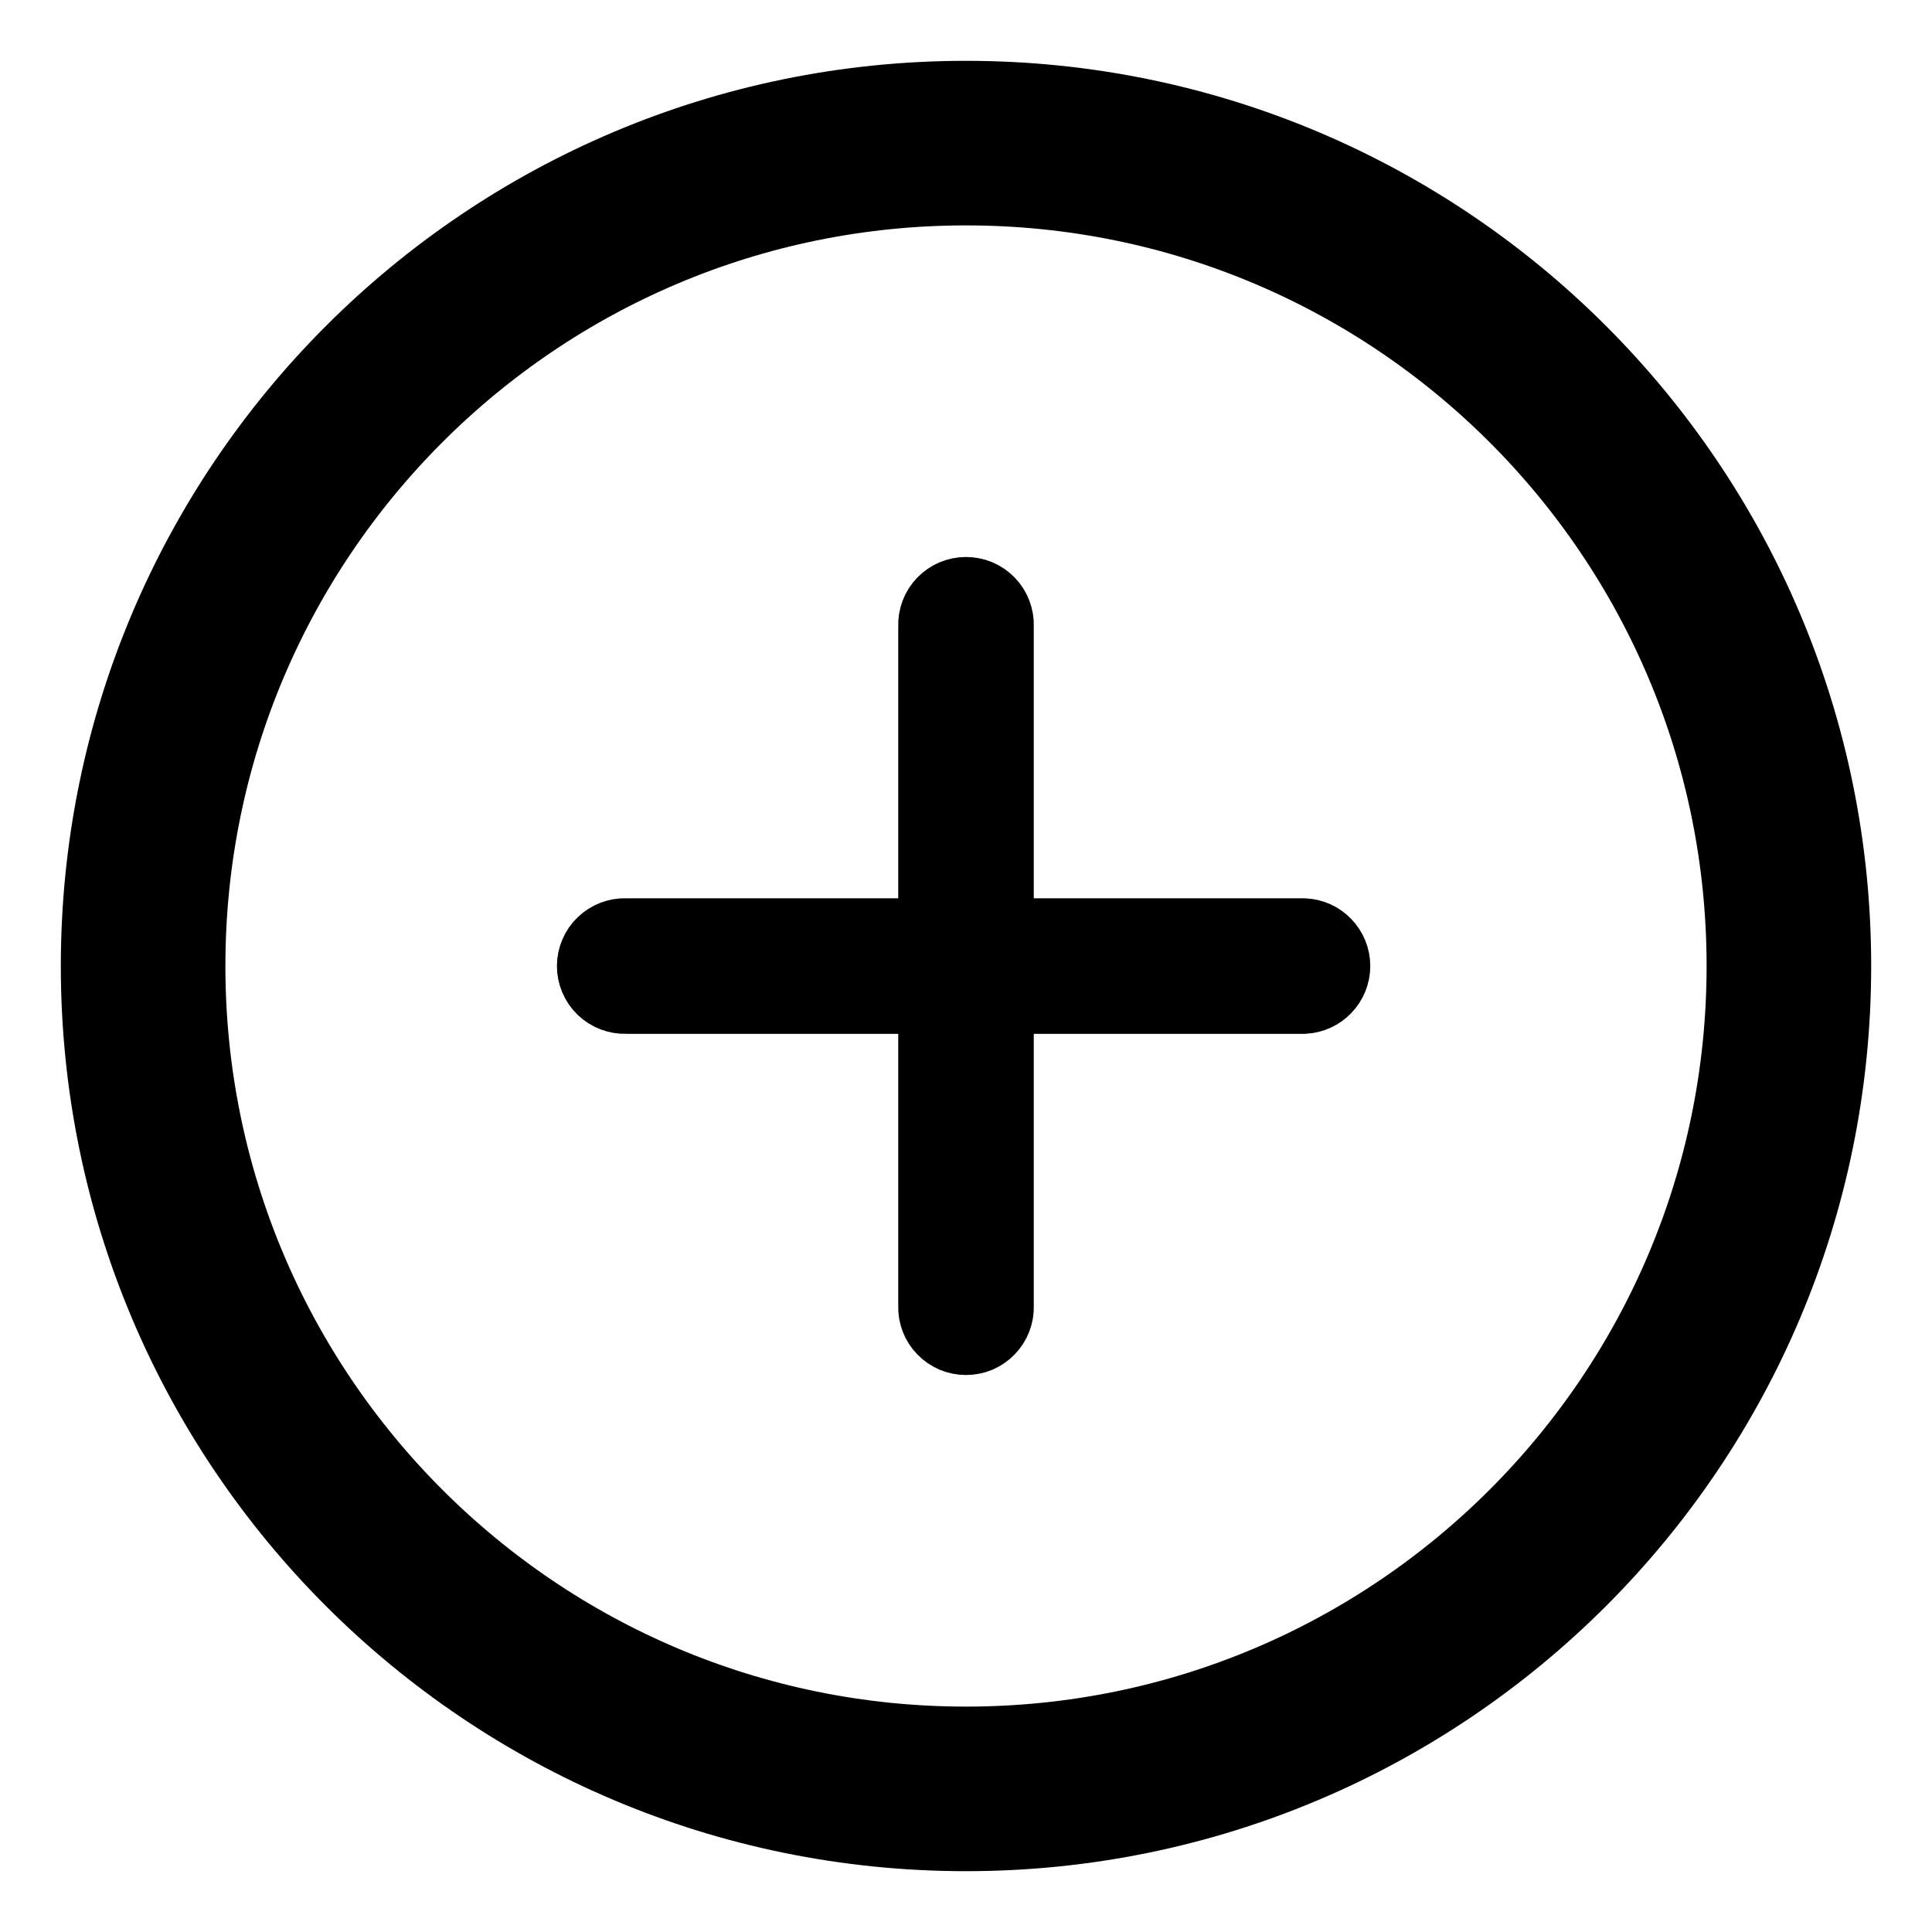
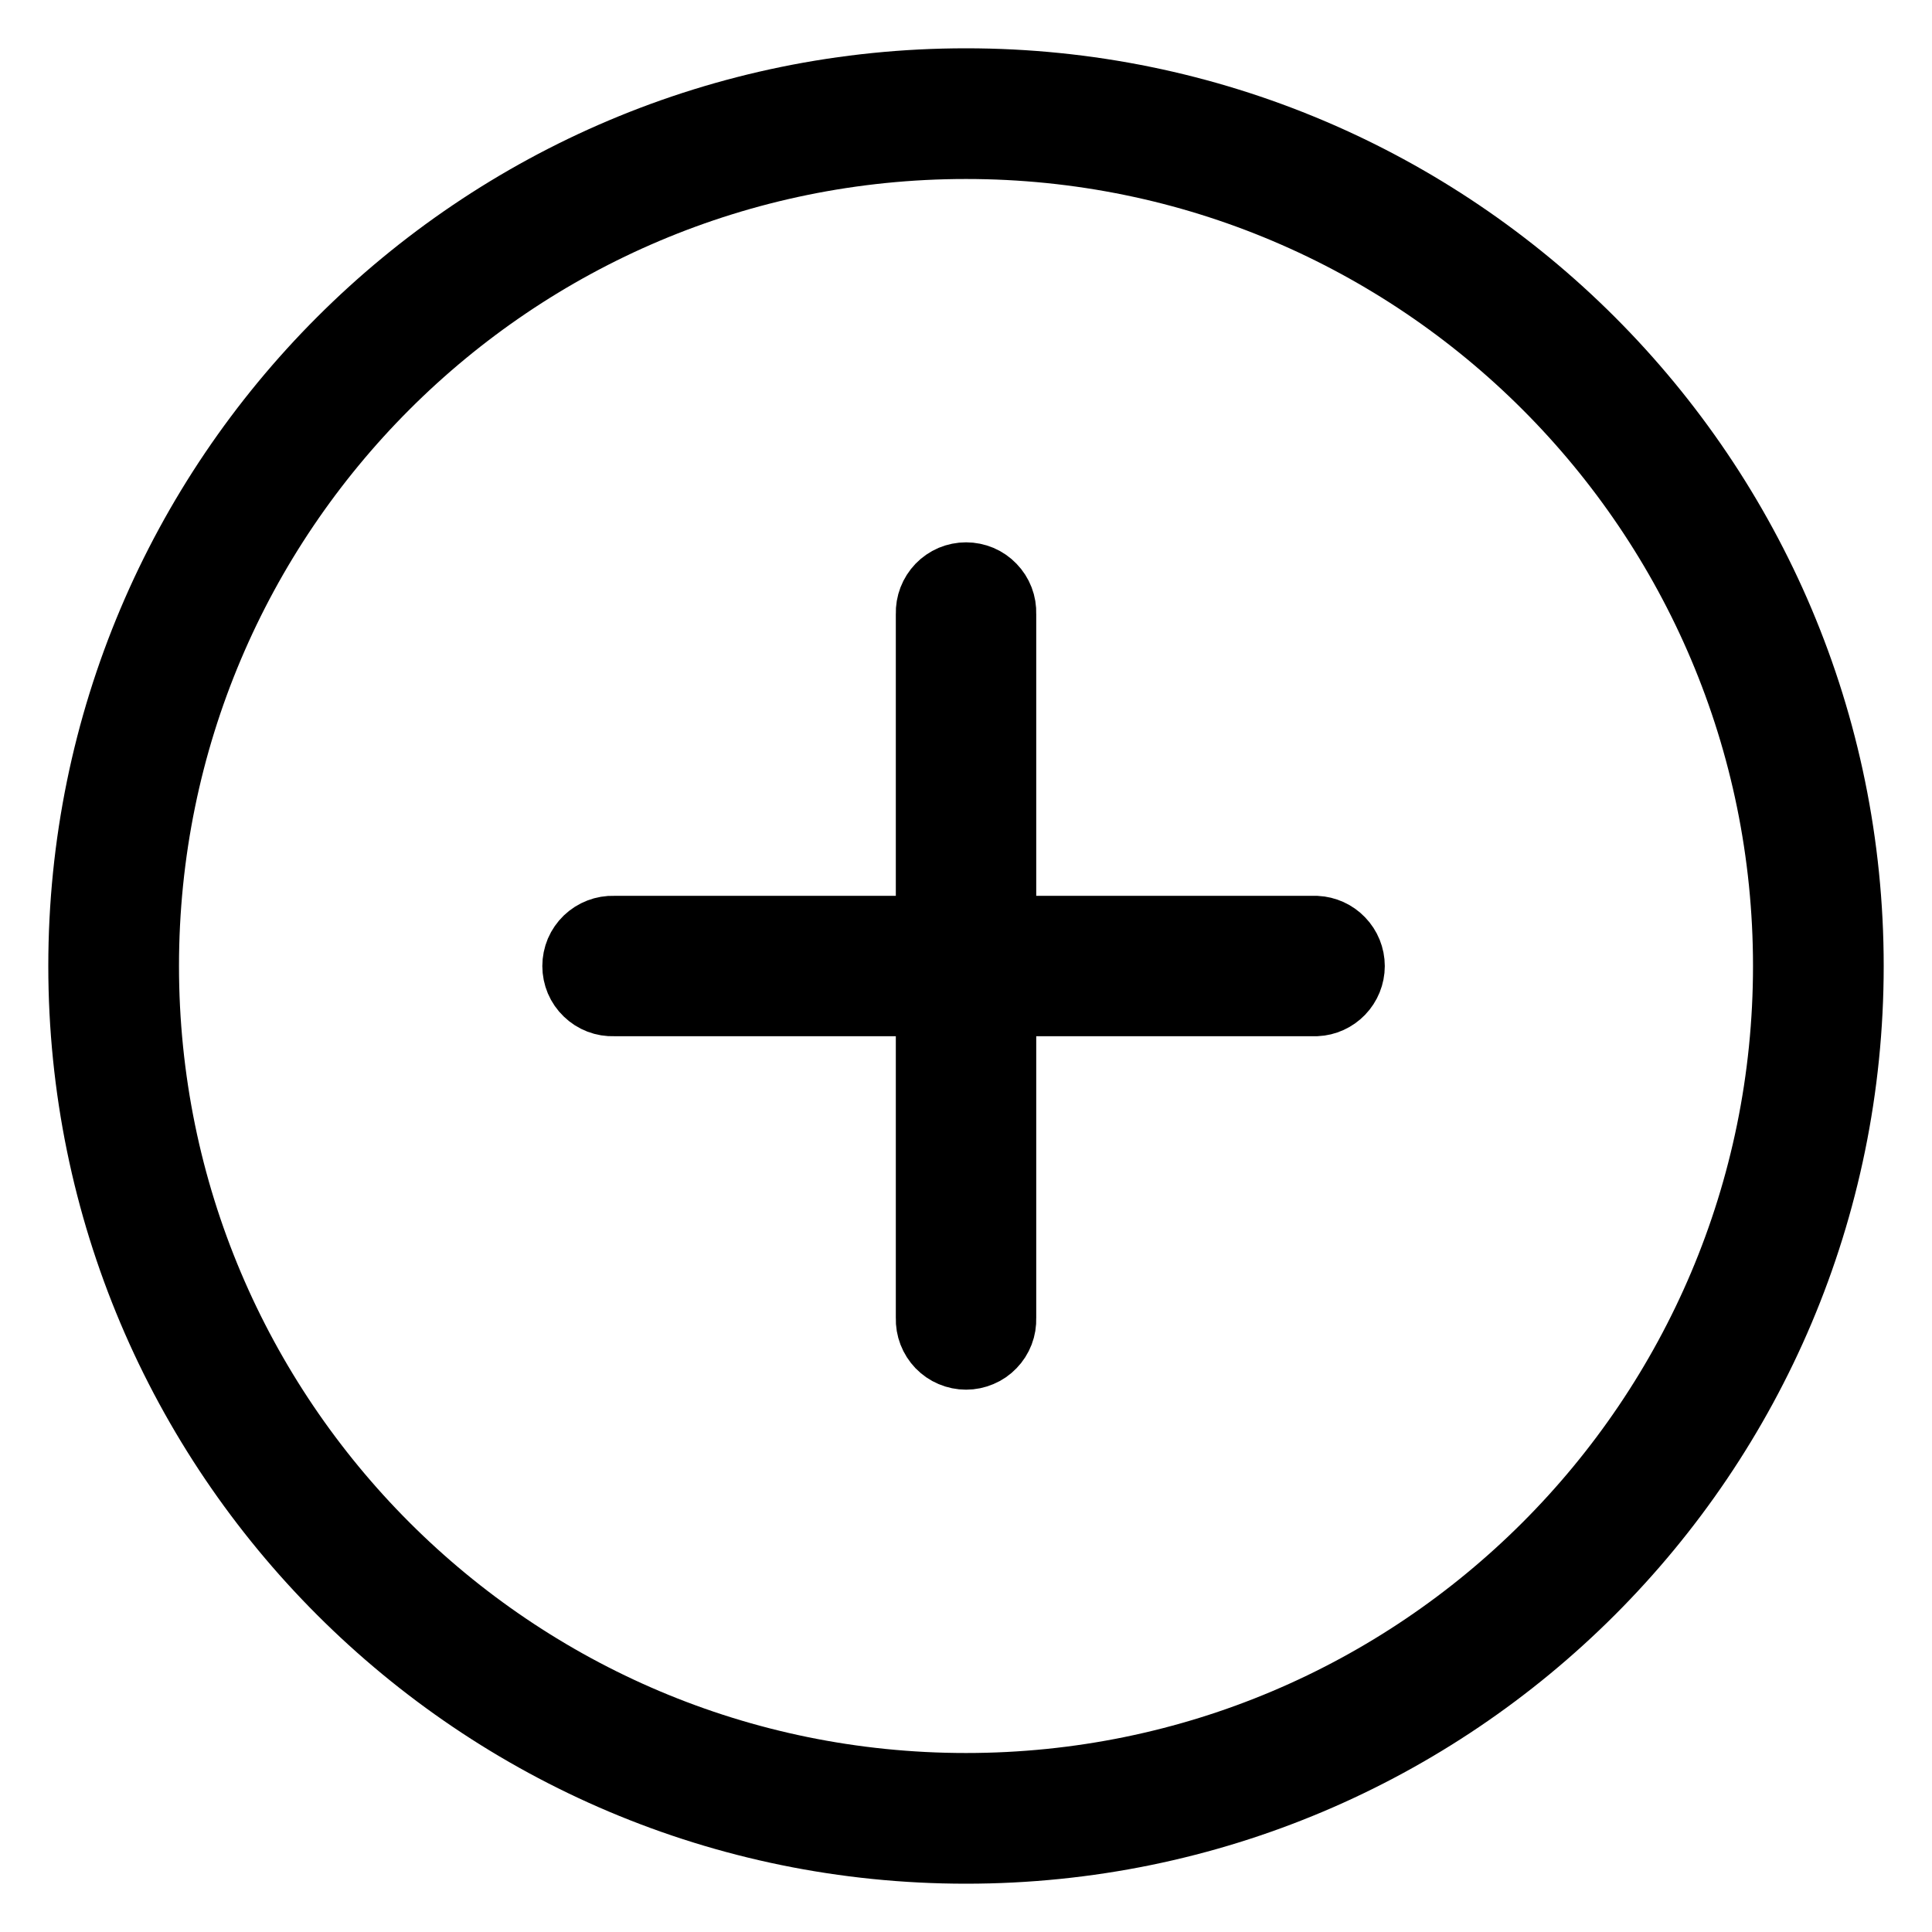
- <svg xmlns="http://www.w3.org/2000/svg" width="27" height="27" viewBox="0 0 27 27" fill="none">
-   <path d="M13.5 25C19.851 25 25 19.851 25 13.5C25 7.149 19.851 2 13.5 2C7.149 2 2 7.149 2 13.5C2 19.851 7.149 25 13.5 25Z" stroke="black" stroke-width="2.3" />
-   <path d="M13.873 8.744L13.872 8.754V8.764V12.553V13.129H14.447H18.223C18.317 13.134 18.405 13.174 18.47 13.242C18.537 13.311 18.575 13.404 18.575 13.501C18.575 13.597 18.537 13.69 18.47 13.759C18.405 13.827 18.317 13.867 18.223 13.873H14.447H13.872V14.448V18.236V18.246L13.873 18.256C13.874 18.306 13.866 18.356 13.848 18.402C13.83 18.449 13.803 18.492 13.768 18.527C13.733 18.564 13.692 18.592 13.646 18.612C13.6 18.631 13.55 18.641 13.5 18.641C13.45 18.641 13.401 18.631 13.354 18.612C13.309 18.592 13.267 18.564 13.232 18.527C13.197 18.492 13.17 18.449 13.152 18.402C13.134 18.356 13.126 18.306 13.128 18.256L13.128 18.246V18.236V14.448V13.873H12.553H8.764H8.754L8.744 13.873C8.694 13.875 8.644 13.866 8.597 13.848C8.551 13.831 8.508 13.803 8.472 13.769C8.436 13.734 8.407 13.692 8.388 13.646C8.368 13.6 8.358 13.551 8.358 13.501C8.358 13.451 8.368 13.401 8.388 13.355C8.407 13.309 8.436 13.267 8.472 13.233C8.508 13.198 8.551 13.171 8.597 13.153C8.644 13.135 8.694 13.127 8.744 13.128L8.754 13.129H8.764H12.553H13.128V12.553V8.764V8.754L13.128 8.744C13.126 8.694 13.134 8.644 13.152 8.598C13.17 8.551 13.197 8.508 13.232 8.472C13.267 8.436 13.309 8.408 13.354 8.388C13.401 8.369 13.45 8.359 13.5 8.359C13.55 8.359 13.6 8.369 13.646 8.388C13.692 8.408 13.733 8.436 13.768 8.472C13.803 8.508 13.83 8.551 13.848 8.598C13.866 8.644 13.874 8.694 13.873 8.744Z" fill="black" stroke="black" stroke-width="1.15" />
+ <svg xmlns="http://www.w3.org/2000/svg" width="34" height="34" viewBox="0 0 34 34" fill="none">
+   <path d="M17 32C25.284 32 32 25.284 32 17C32 8.716 25.284 2 17 2C8.716 2 2 8.716 2 17C2 25.284 8.716 32 17 32Z" stroke="black" stroke-width="2.3" />
+   <path d="M17.661 10.803L17.661 10.813V10.823V15.765V16.34H18.236H23.165C23.334 16.349 23.492 16.42 23.609 16.542C23.728 16.665 23.795 16.829 23.795 17.001C23.795 17.172 23.728 17.337 23.609 17.46C23.492 17.581 23.334 17.653 23.165 17.661H18.236H17.661V18.236V23.177V23.187L17.661 23.197C17.664 23.286 17.65 23.374 17.618 23.457C17.586 23.54 17.538 23.615 17.476 23.679C17.415 23.743 17.341 23.794 17.259 23.828C17.177 23.863 17.09 23.881 17.001 23.881C16.912 23.881 16.824 23.863 16.742 23.828C16.661 23.794 16.587 23.743 16.525 23.679C16.464 23.615 16.416 23.54 16.384 23.457C16.352 23.374 16.337 23.286 16.34 23.197L16.34 23.187V23.177V18.236V17.661H15.765H10.823H10.813L10.803 17.661C10.714 17.664 10.626 17.65 10.543 17.618C10.46 17.586 10.385 17.538 10.321 17.476C10.257 17.415 10.206 17.341 10.171 17.259C10.137 17.177 10.119 17.09 10.119 17.001C10.119 16.912 10.137 16.824 10.171 16.742C10.206 16.661 10.257 16.587 10.321 16.525C10.385 16.464 10.46 16.416 10.543 16.384C10.626 16.352 10.714 16.337 10.803 16.34L10.813 16.34H10.823H15.765H16.34V15.765V10.823V10.813L16.34 10.803C16.337 10.714 16.352 10.626 16.384 10.543C16.416 10.46 16.464 10.385 16.525 10.321C16.587 10.257 16.661 10.206 16.742 10.171C16.824 10.137 16.912 10.119 17.001 10.119C17.09 10.119 17.177 10.137 17.259 10.171C17.341 10.206 17.415 10.257 17.476 10.321C17.538 10.385 17.586 10.46 17.618 10.543C17.65 10.626 17.664 10.714 17.661 10.803Z" fill="black" stroke="black" stroke-width="1.15" />
</svg>
